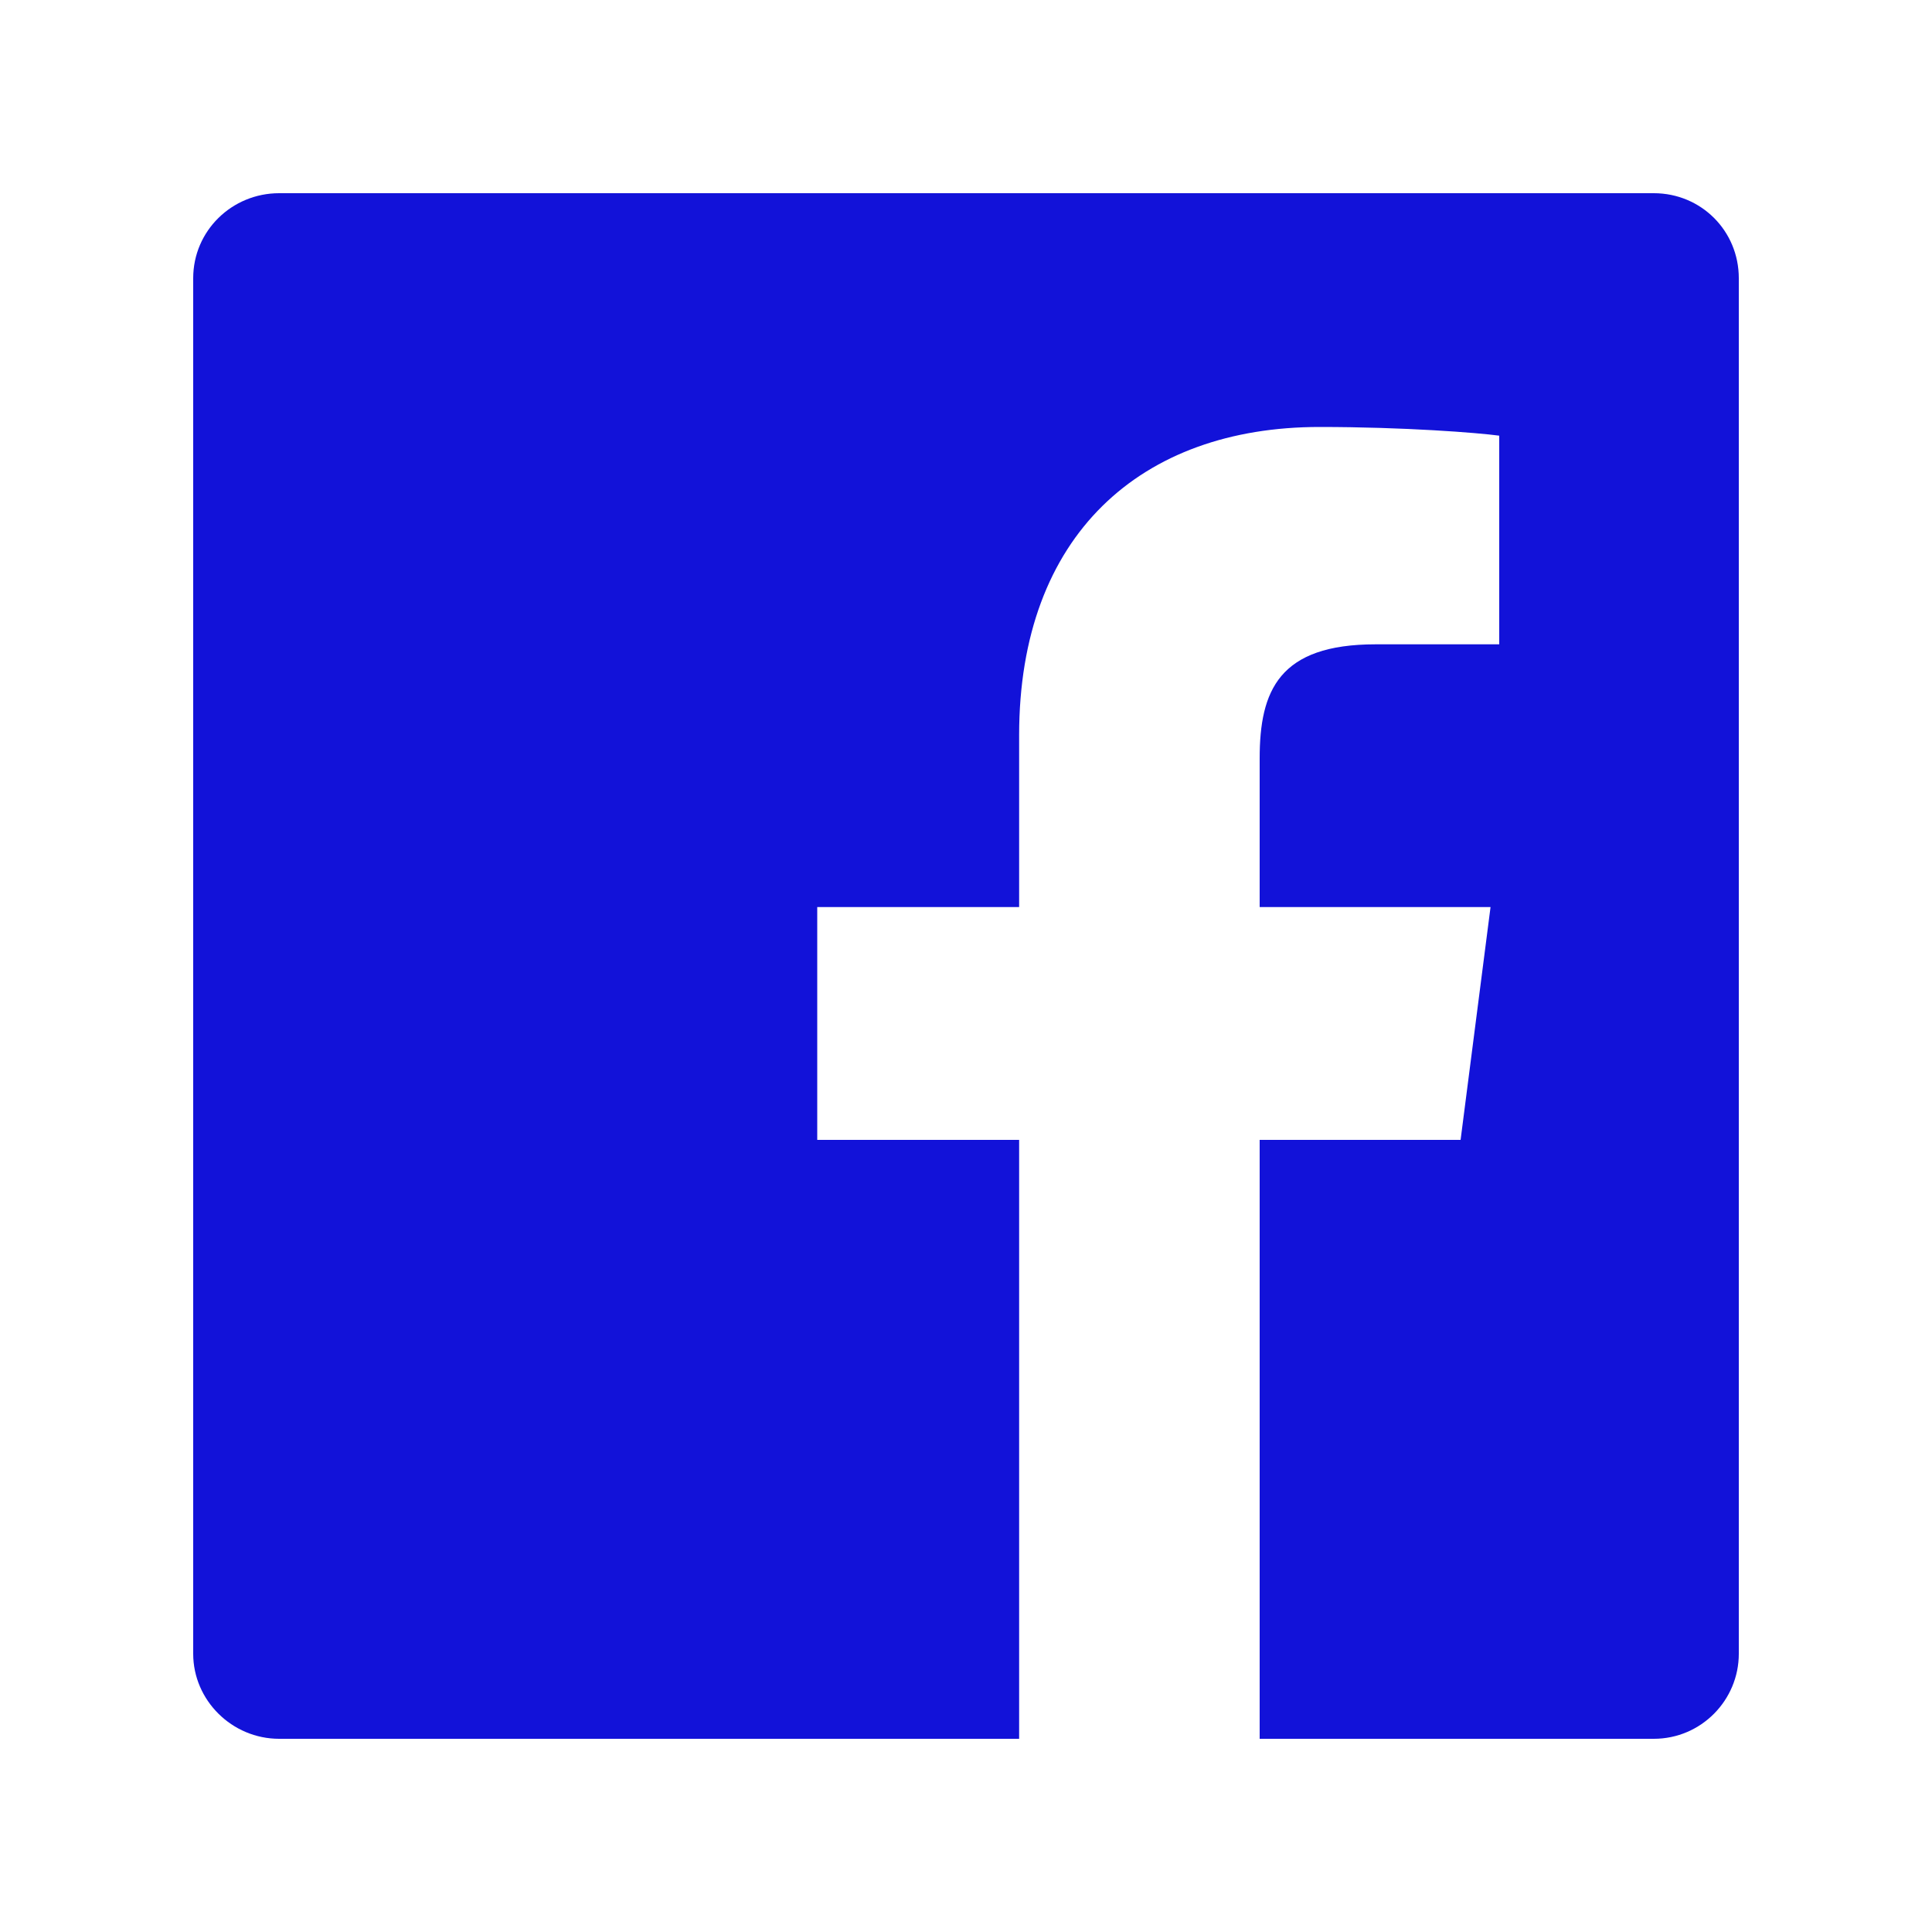
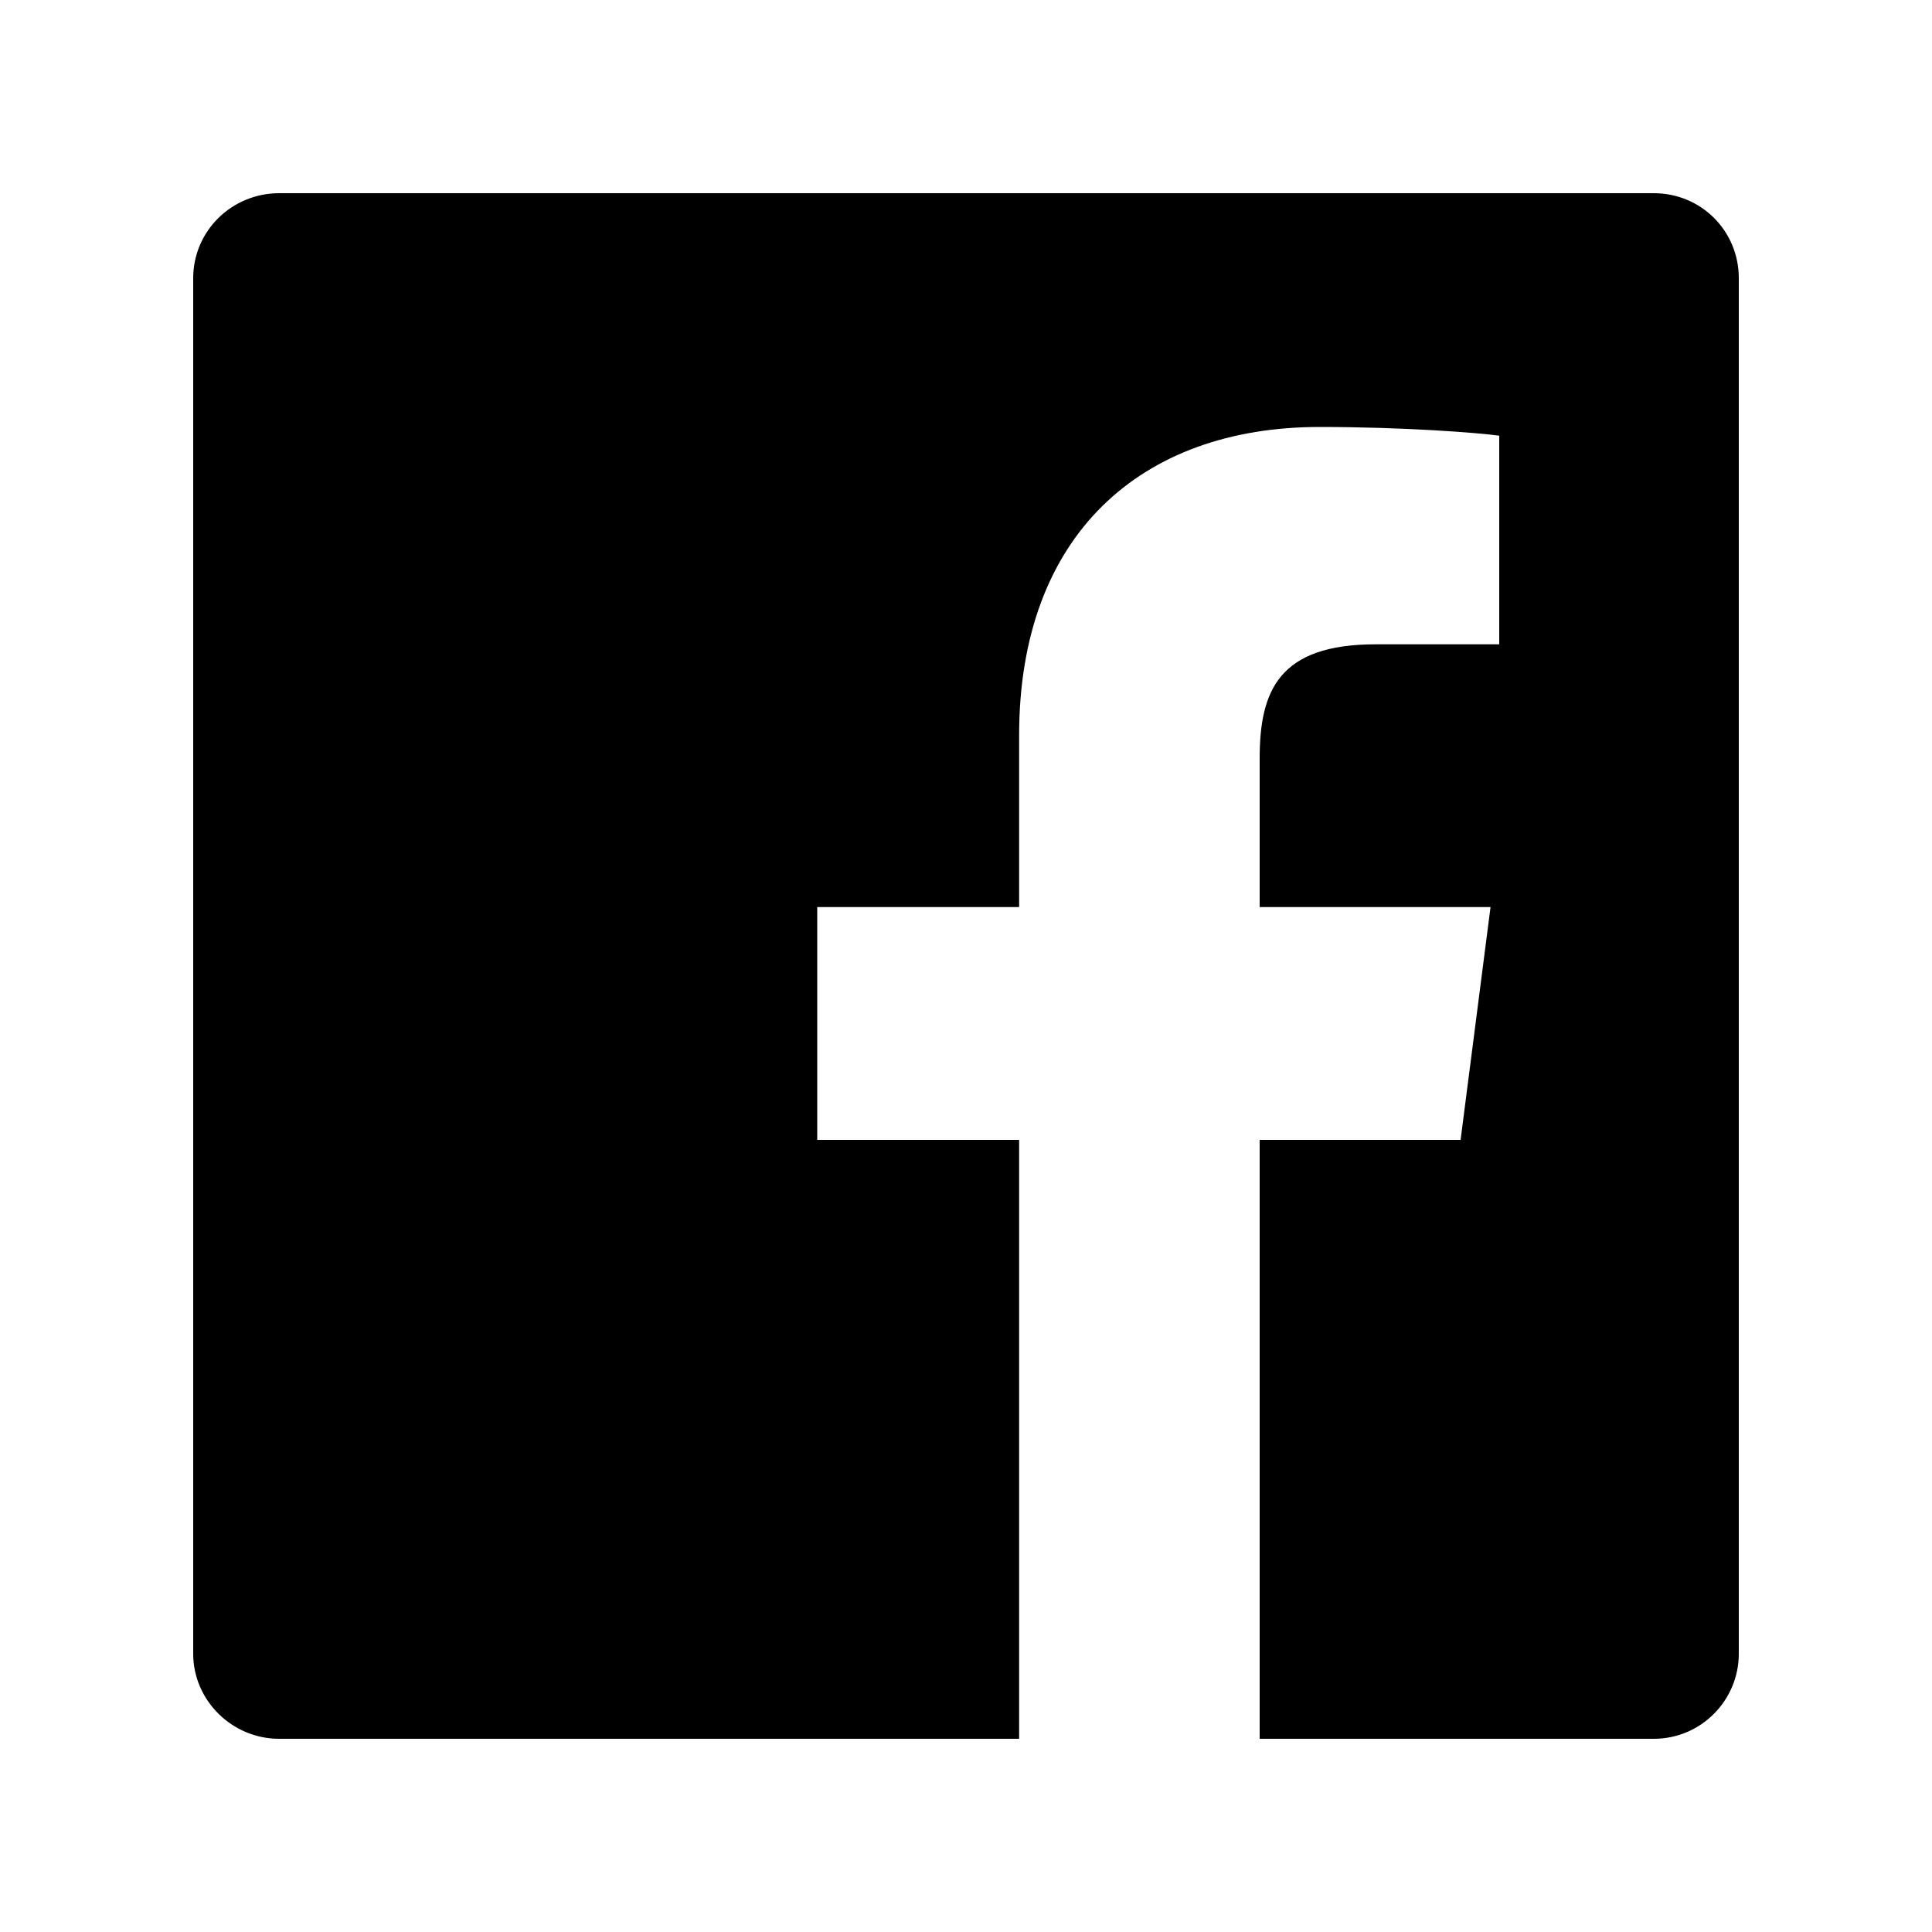
<svg xmlns="http://www.w3.org/2000/svg" viewBox="0 0 20 20">
  <path d="m0 0h20v20h-20z" fill="none" />
-   <path d="m2.89 2h14.23c.49 0 .88.39.88.88v14.24c0 .48-.39.88-.88.88h-4.08v-6.2h2.08l.31-2.41h-2.39v-1.54c0-.7.2-1.18 1.2-1.18h1.28v-2.16c-.22-.03-.98-.09-1.86-.09-1.85 0-3.11 1.12-3.11 3.19v1.78h-2.09v2.41h2.09v6.2h-7.66c-.49 0-.89-.4-.89-.88v-14.24c0-.49.4-.88.89-.88z " fill="#1212d9" />
+   <path d="m2.89 2h14.23c.49 0 .88.39.88.88v14.24c0 .48-.39.88-.88.88h-4.08v-6.2h2.08l.31-2.41h-2.39v-1.54c0-.7.2-1.18 1.2-1.18h1.28v-2.16c-.22-.03-.98-.09-1.86-.09-1.85 0-3.11 1.12-3.11 3.19v1.78h-2.09v2.41h2.09v6.2h-7.66c-.49 0-.89-.4-.89-.88v-14.24c0-.49.4-.88.89-.88z " />
</svg>
